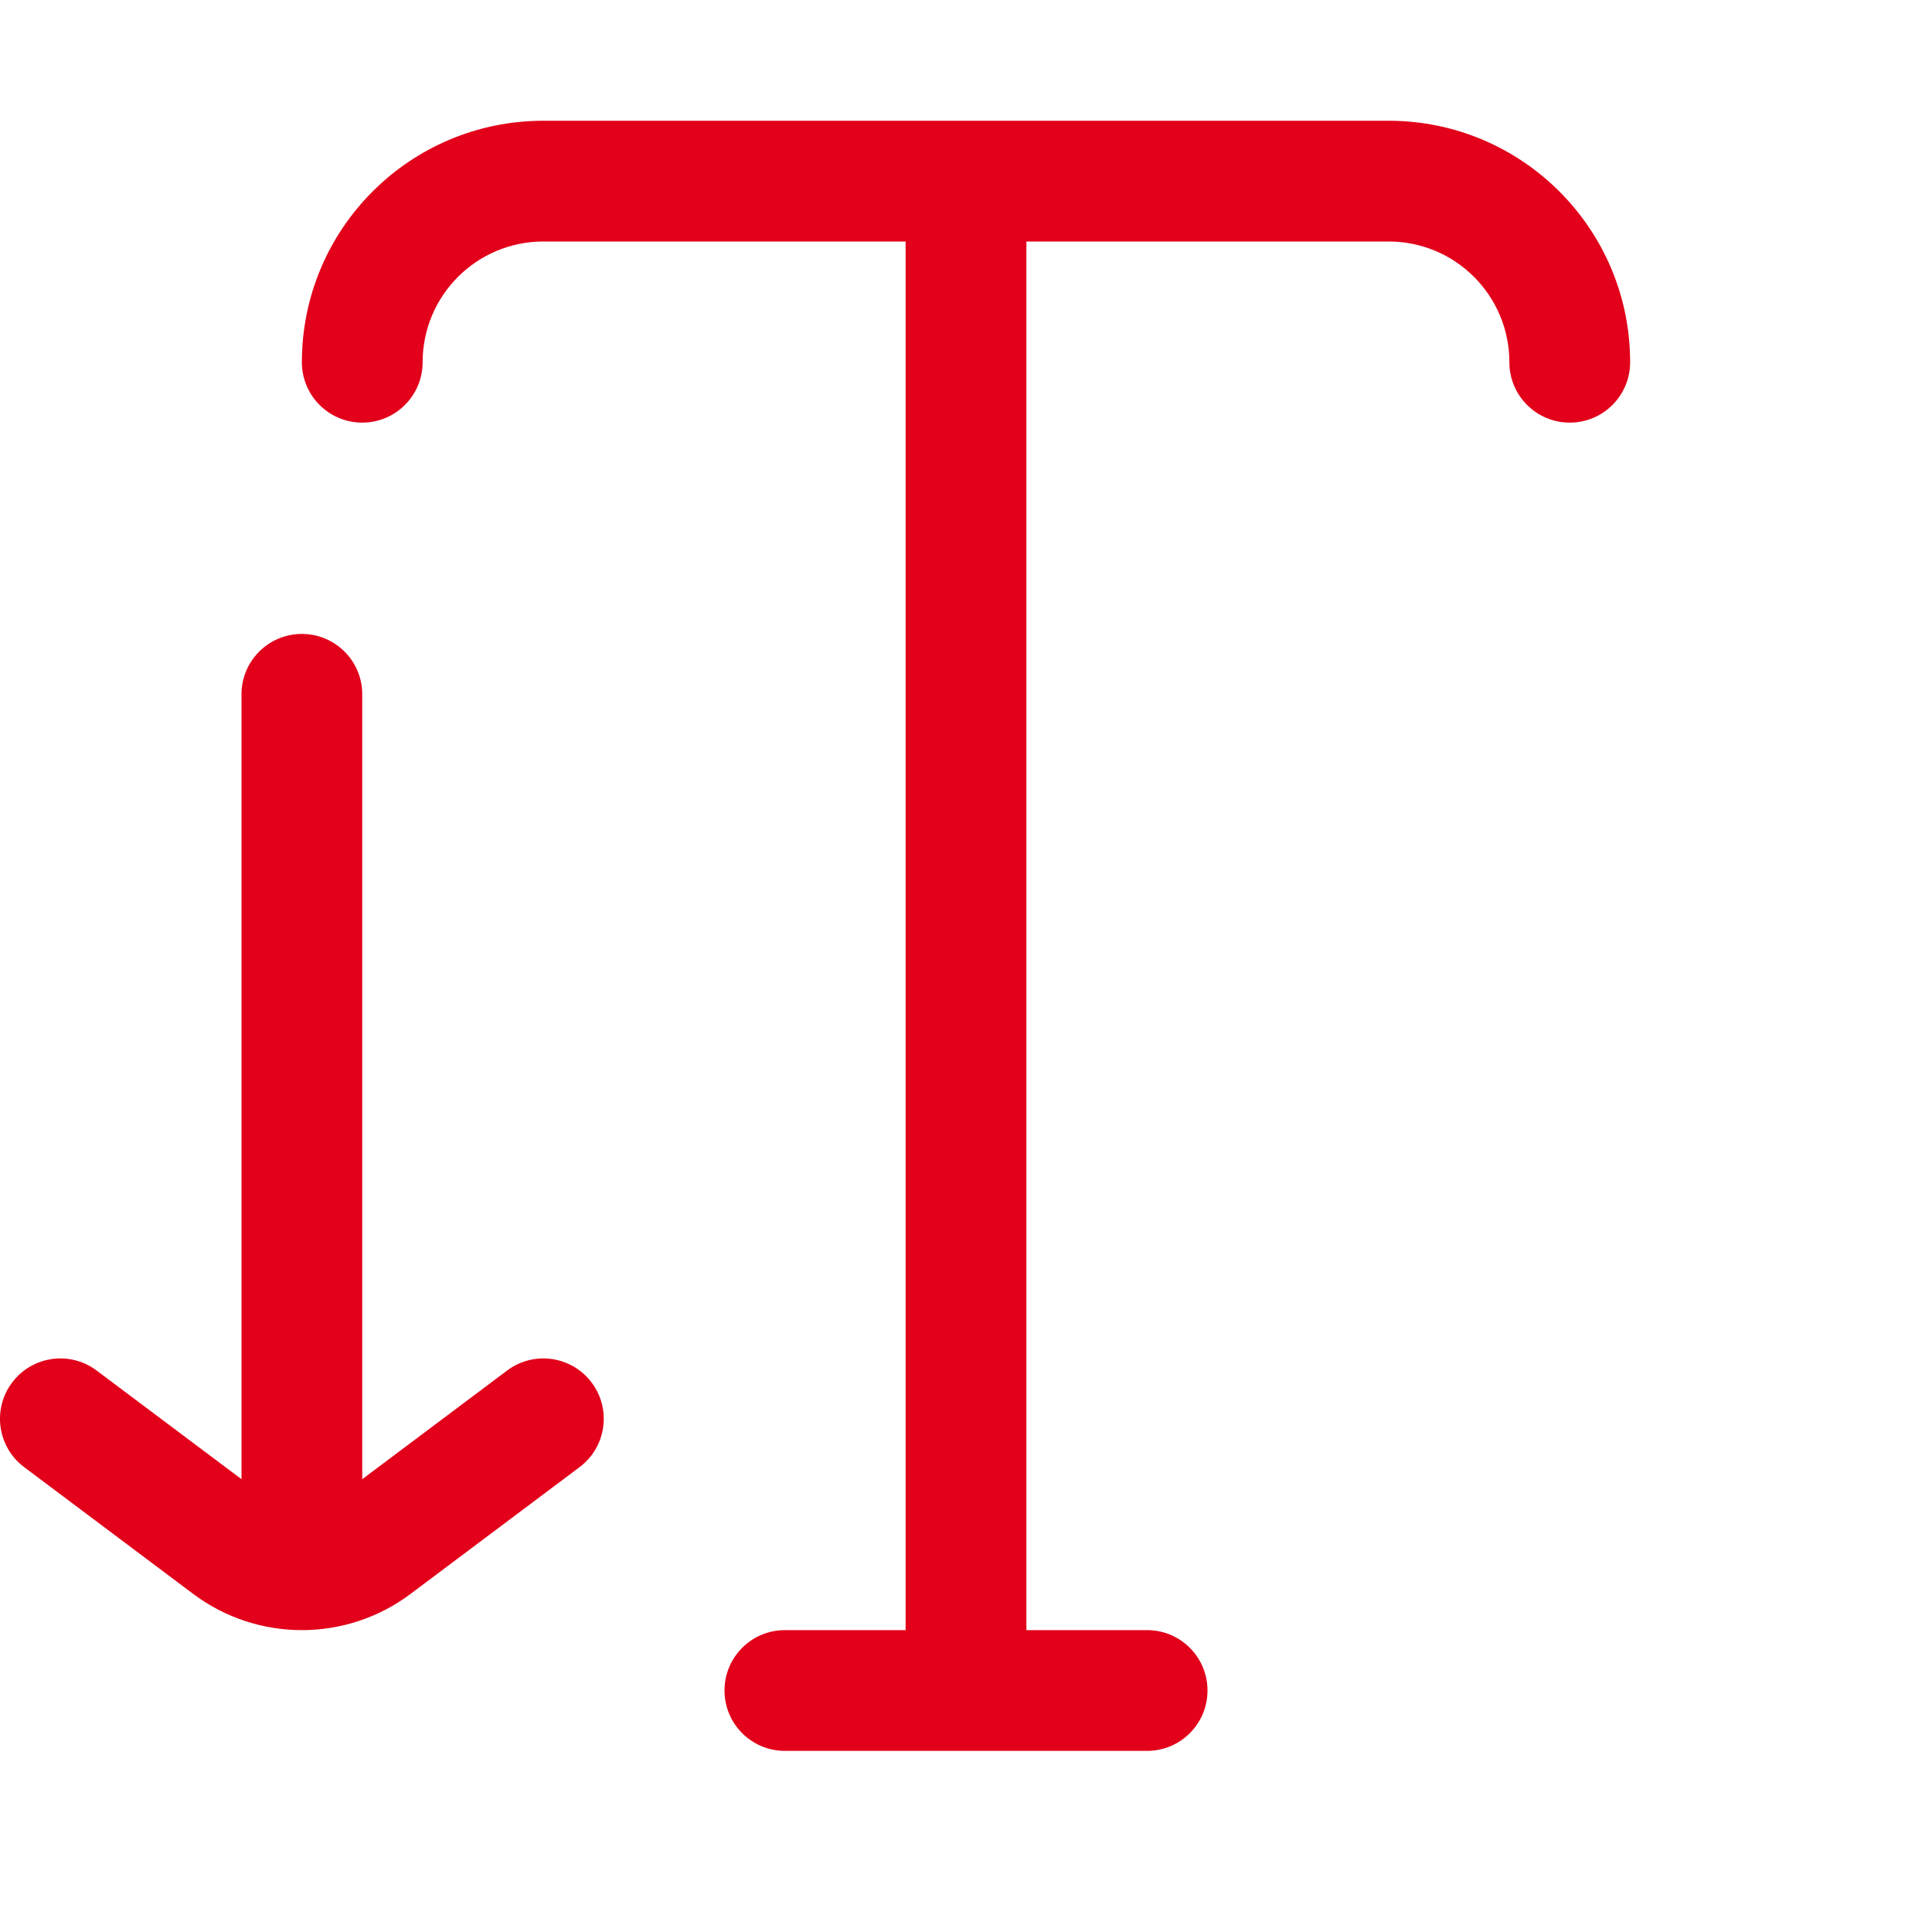
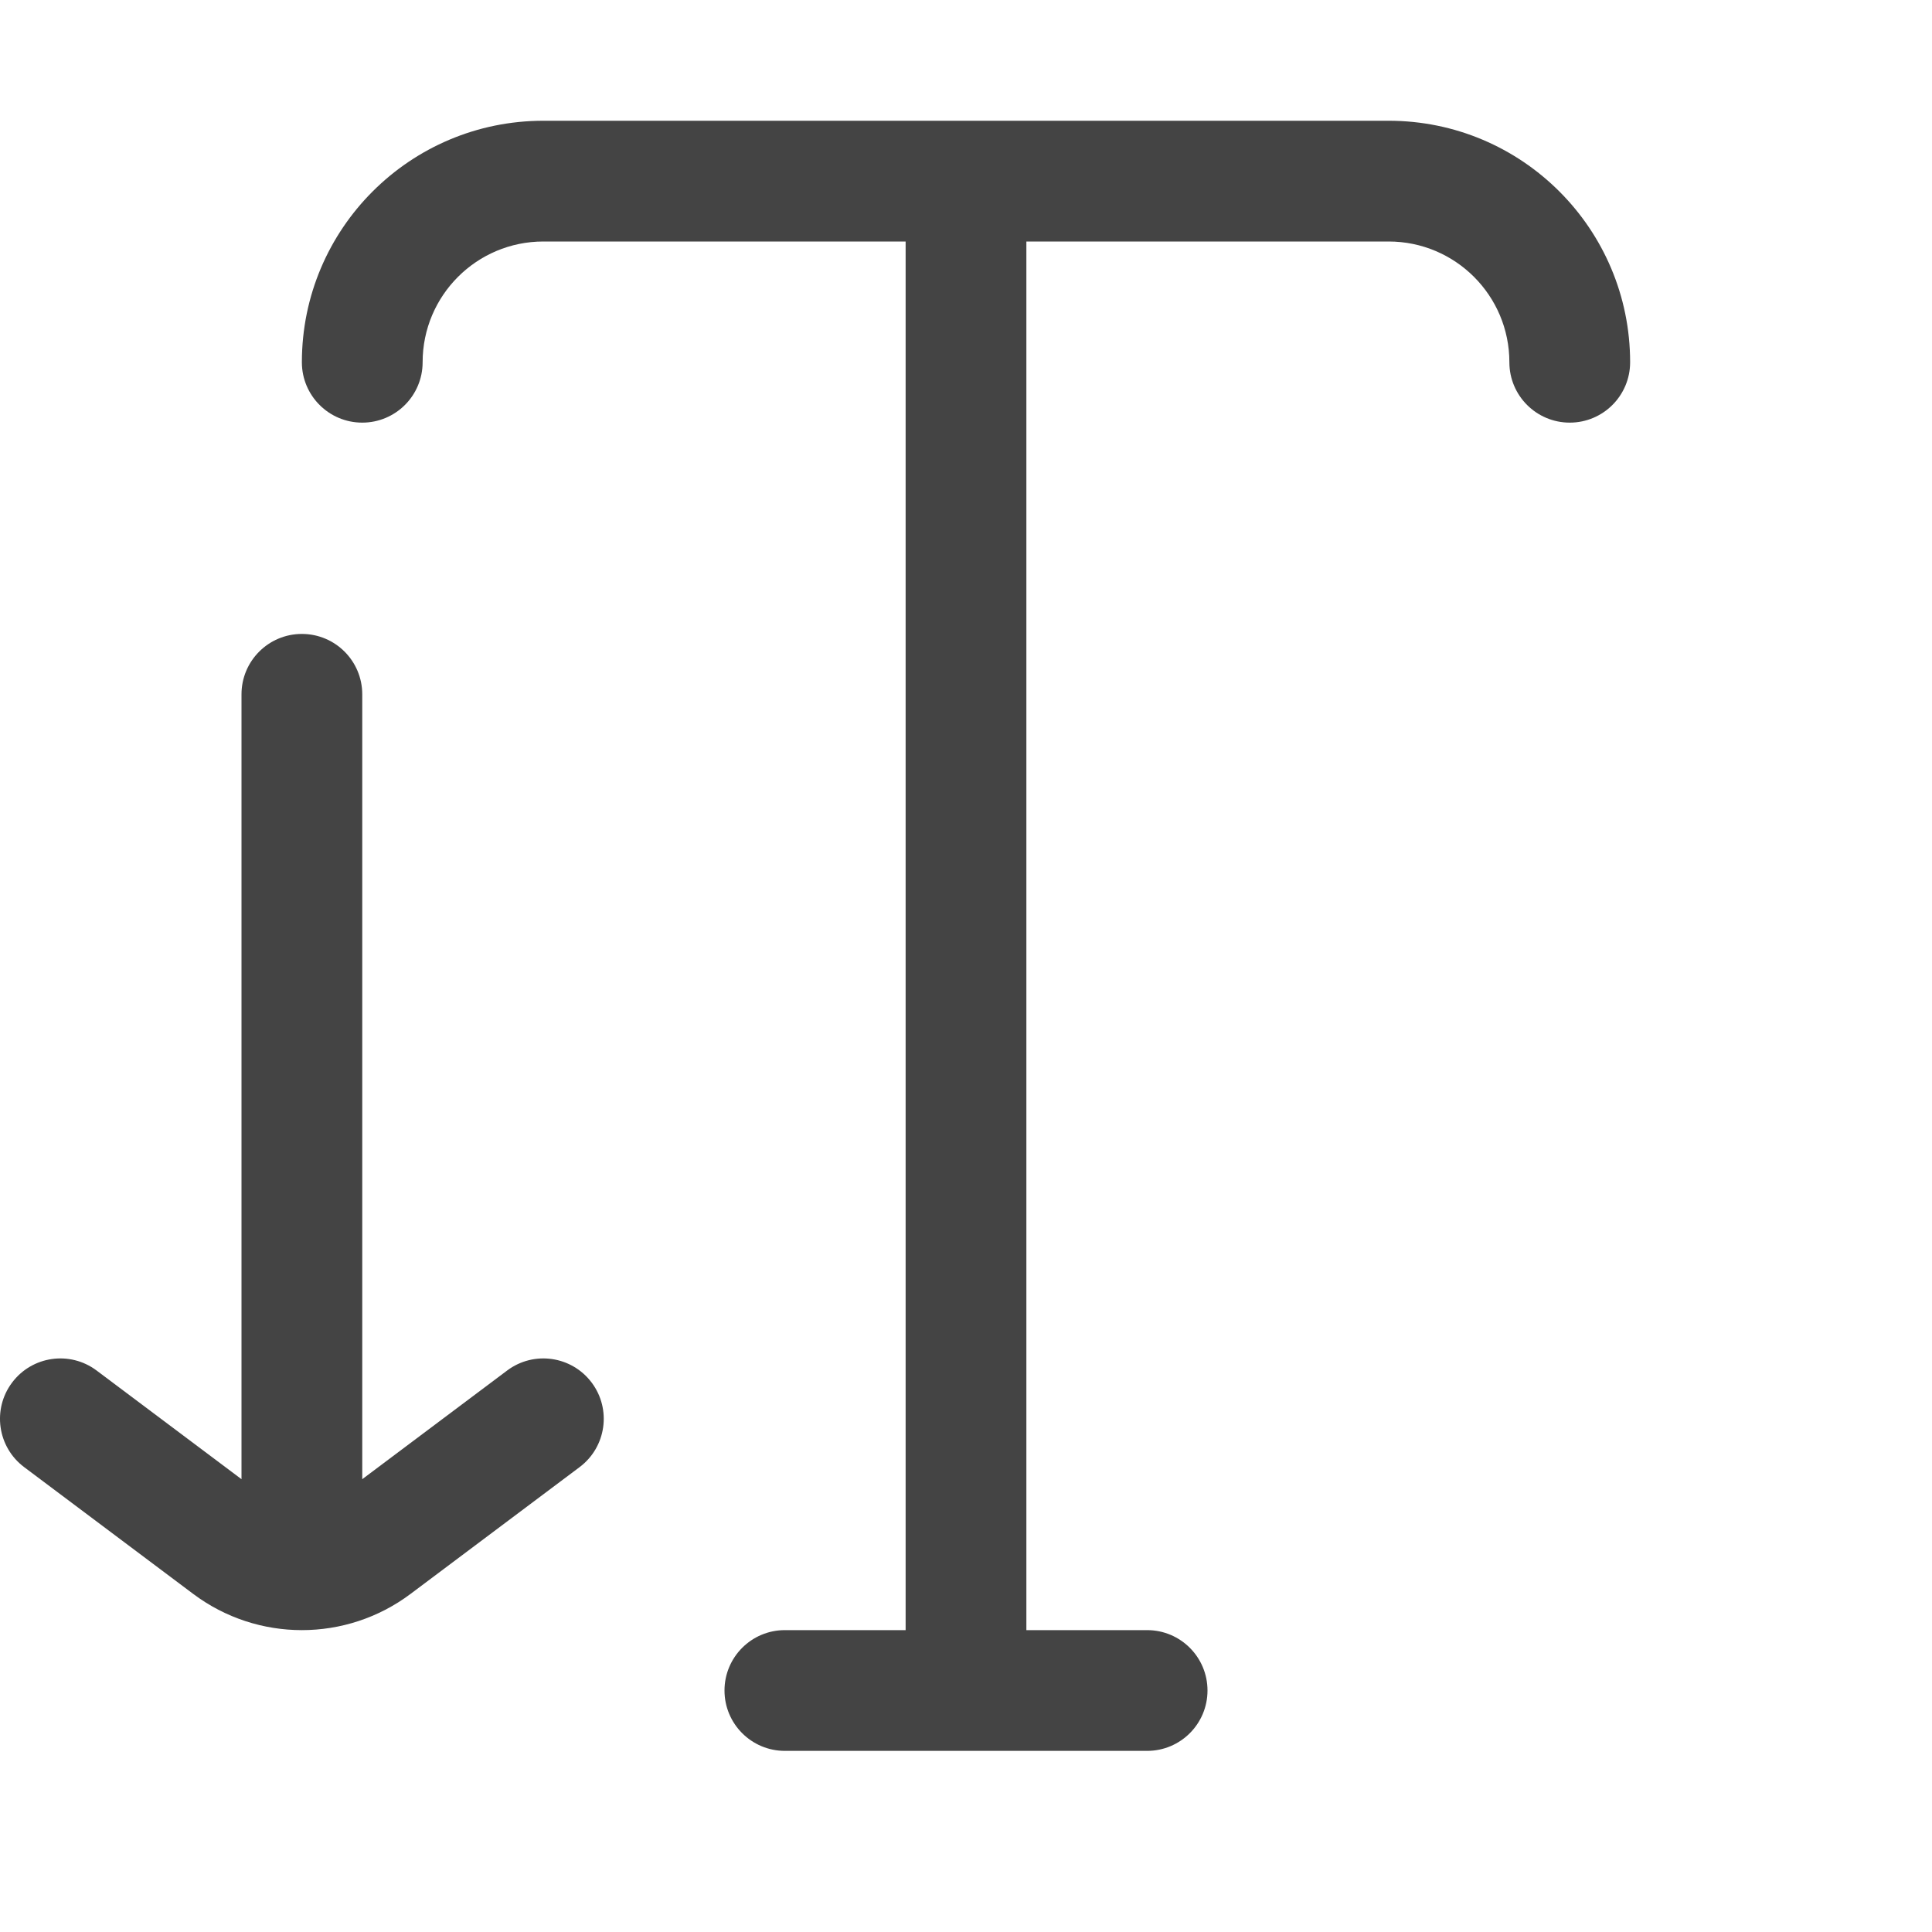
- <svg xmlns="http://www.w3.org/2000/svg" id="Icons" width="32" height="32" viewBox="0 0 32 32">
-   <g id="Text_Decrease" data-name="Text Decrease">
-     <path d="M23,2H9A4,4,0,0,0,5,6,1,1,0,0,0,7,6,2,2,0,0,1,9,4h6V27H13a1,1,0,0,0,0,2h6a1,1,0,0,0,0-2H17V4h6a2,2,0,0,1,2,2,1,1,0,0,0,2,0A4,4,0,0,0,23,2Z" style="fill:#e2001a" />
-     <path d="M8.4,22.7,6,24.5v-13a1,1,0,0,0-2,0v13L1.6,22.7A1,1,0,1,0,.4,24.3l2.8,2.1a3,3,0,0,0,3.6,0l2.8-2.1a1,1,0,1,0-1.2-1.6Z" style="fill:#e2001a" />
+ <svg xmlns="http://www.w3.org/2000/svg" id="Icons" viewBox="0 0 32 32">
+   <g id="Text_-_Decrease" data-name="Text - Decrease">
+     <path d="M23,2H9A4,4,0,0,0,5,6,1,1,0,0,0,7,6,2,2,0,0,1,9,4h6V27H13a1,1,0,0,0,0,2h6a1,1,0,0,0,0-2H17V4h6a2,2,0,0,1,2,2,1,1,0,0,0,2,0A4,4,0,0,0,23,2Z" style="fill:#444" />
+     <path d="M9.8,22.9a1,1,0,0,0-1.4-.2L6,24.5v-13a1,1,0,0,0-2,0v13L1.6,22.7A1,1,0,1,0,.4,24.3l2.8,2.1a3,3,0,0,0,3.6,0l2.8-2.1A1,1,0,0,0,9.8,22.9Z" style="fill:#444" />
  </g>
</svg>
